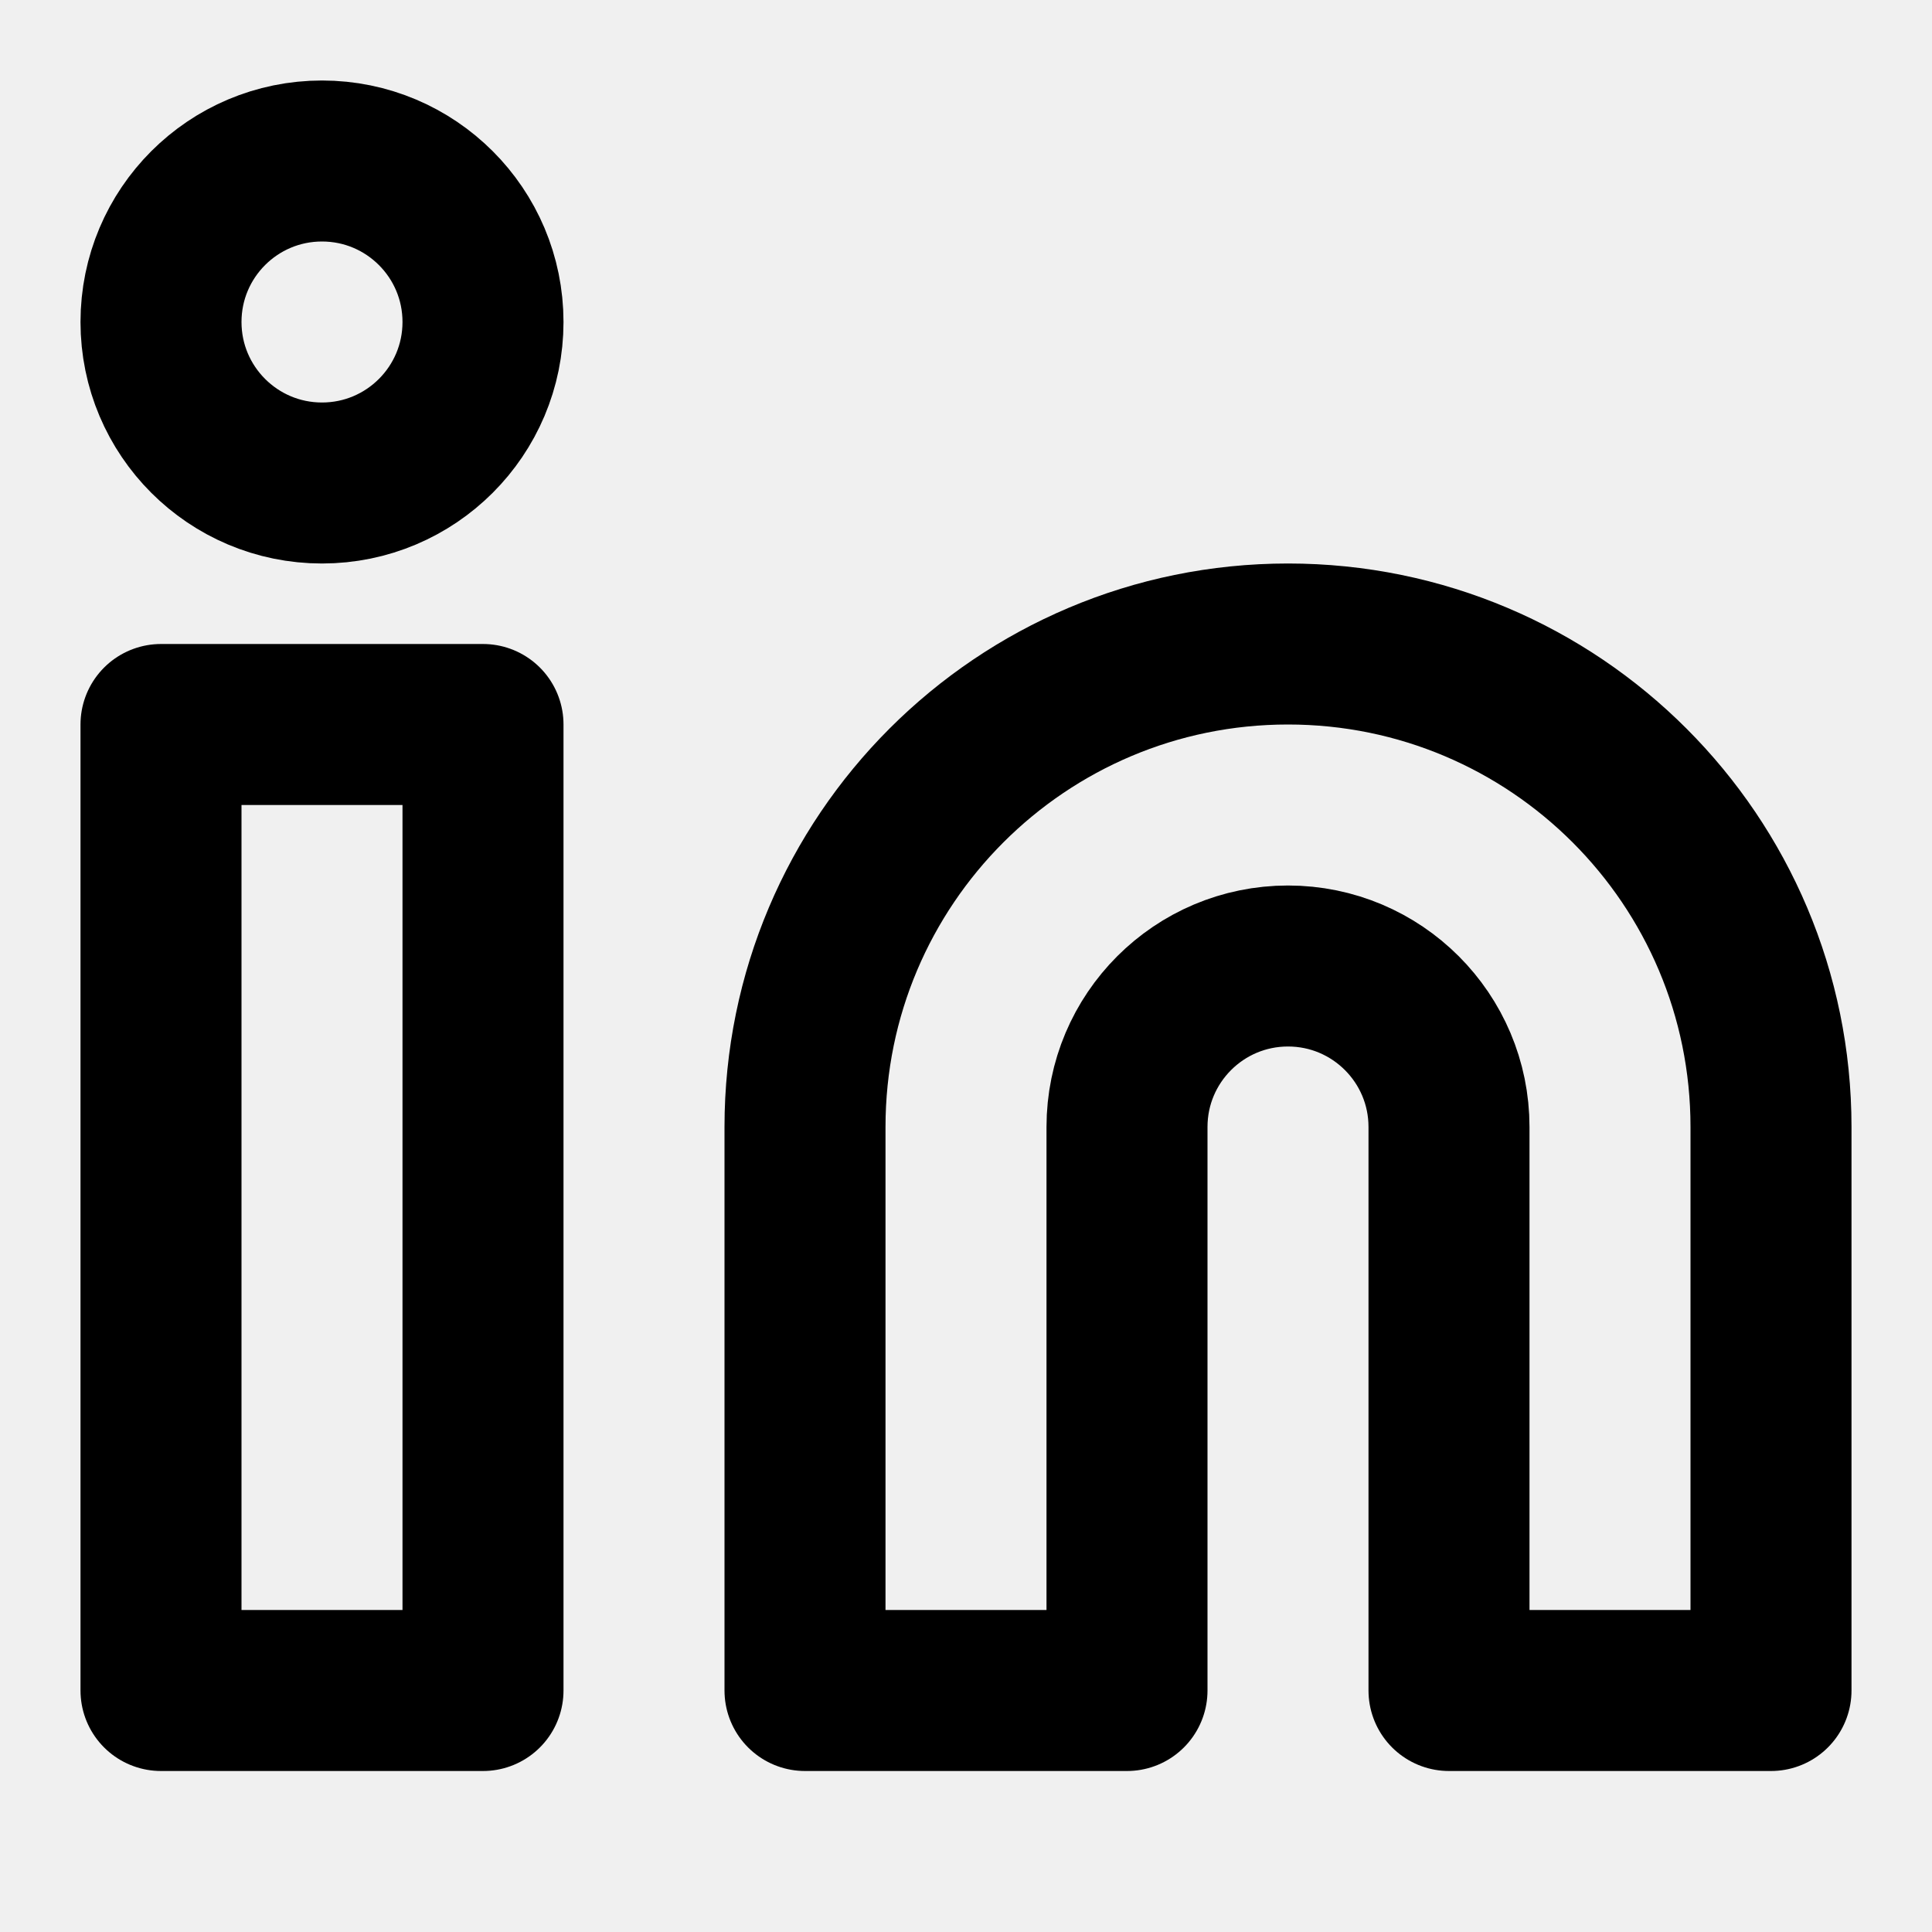
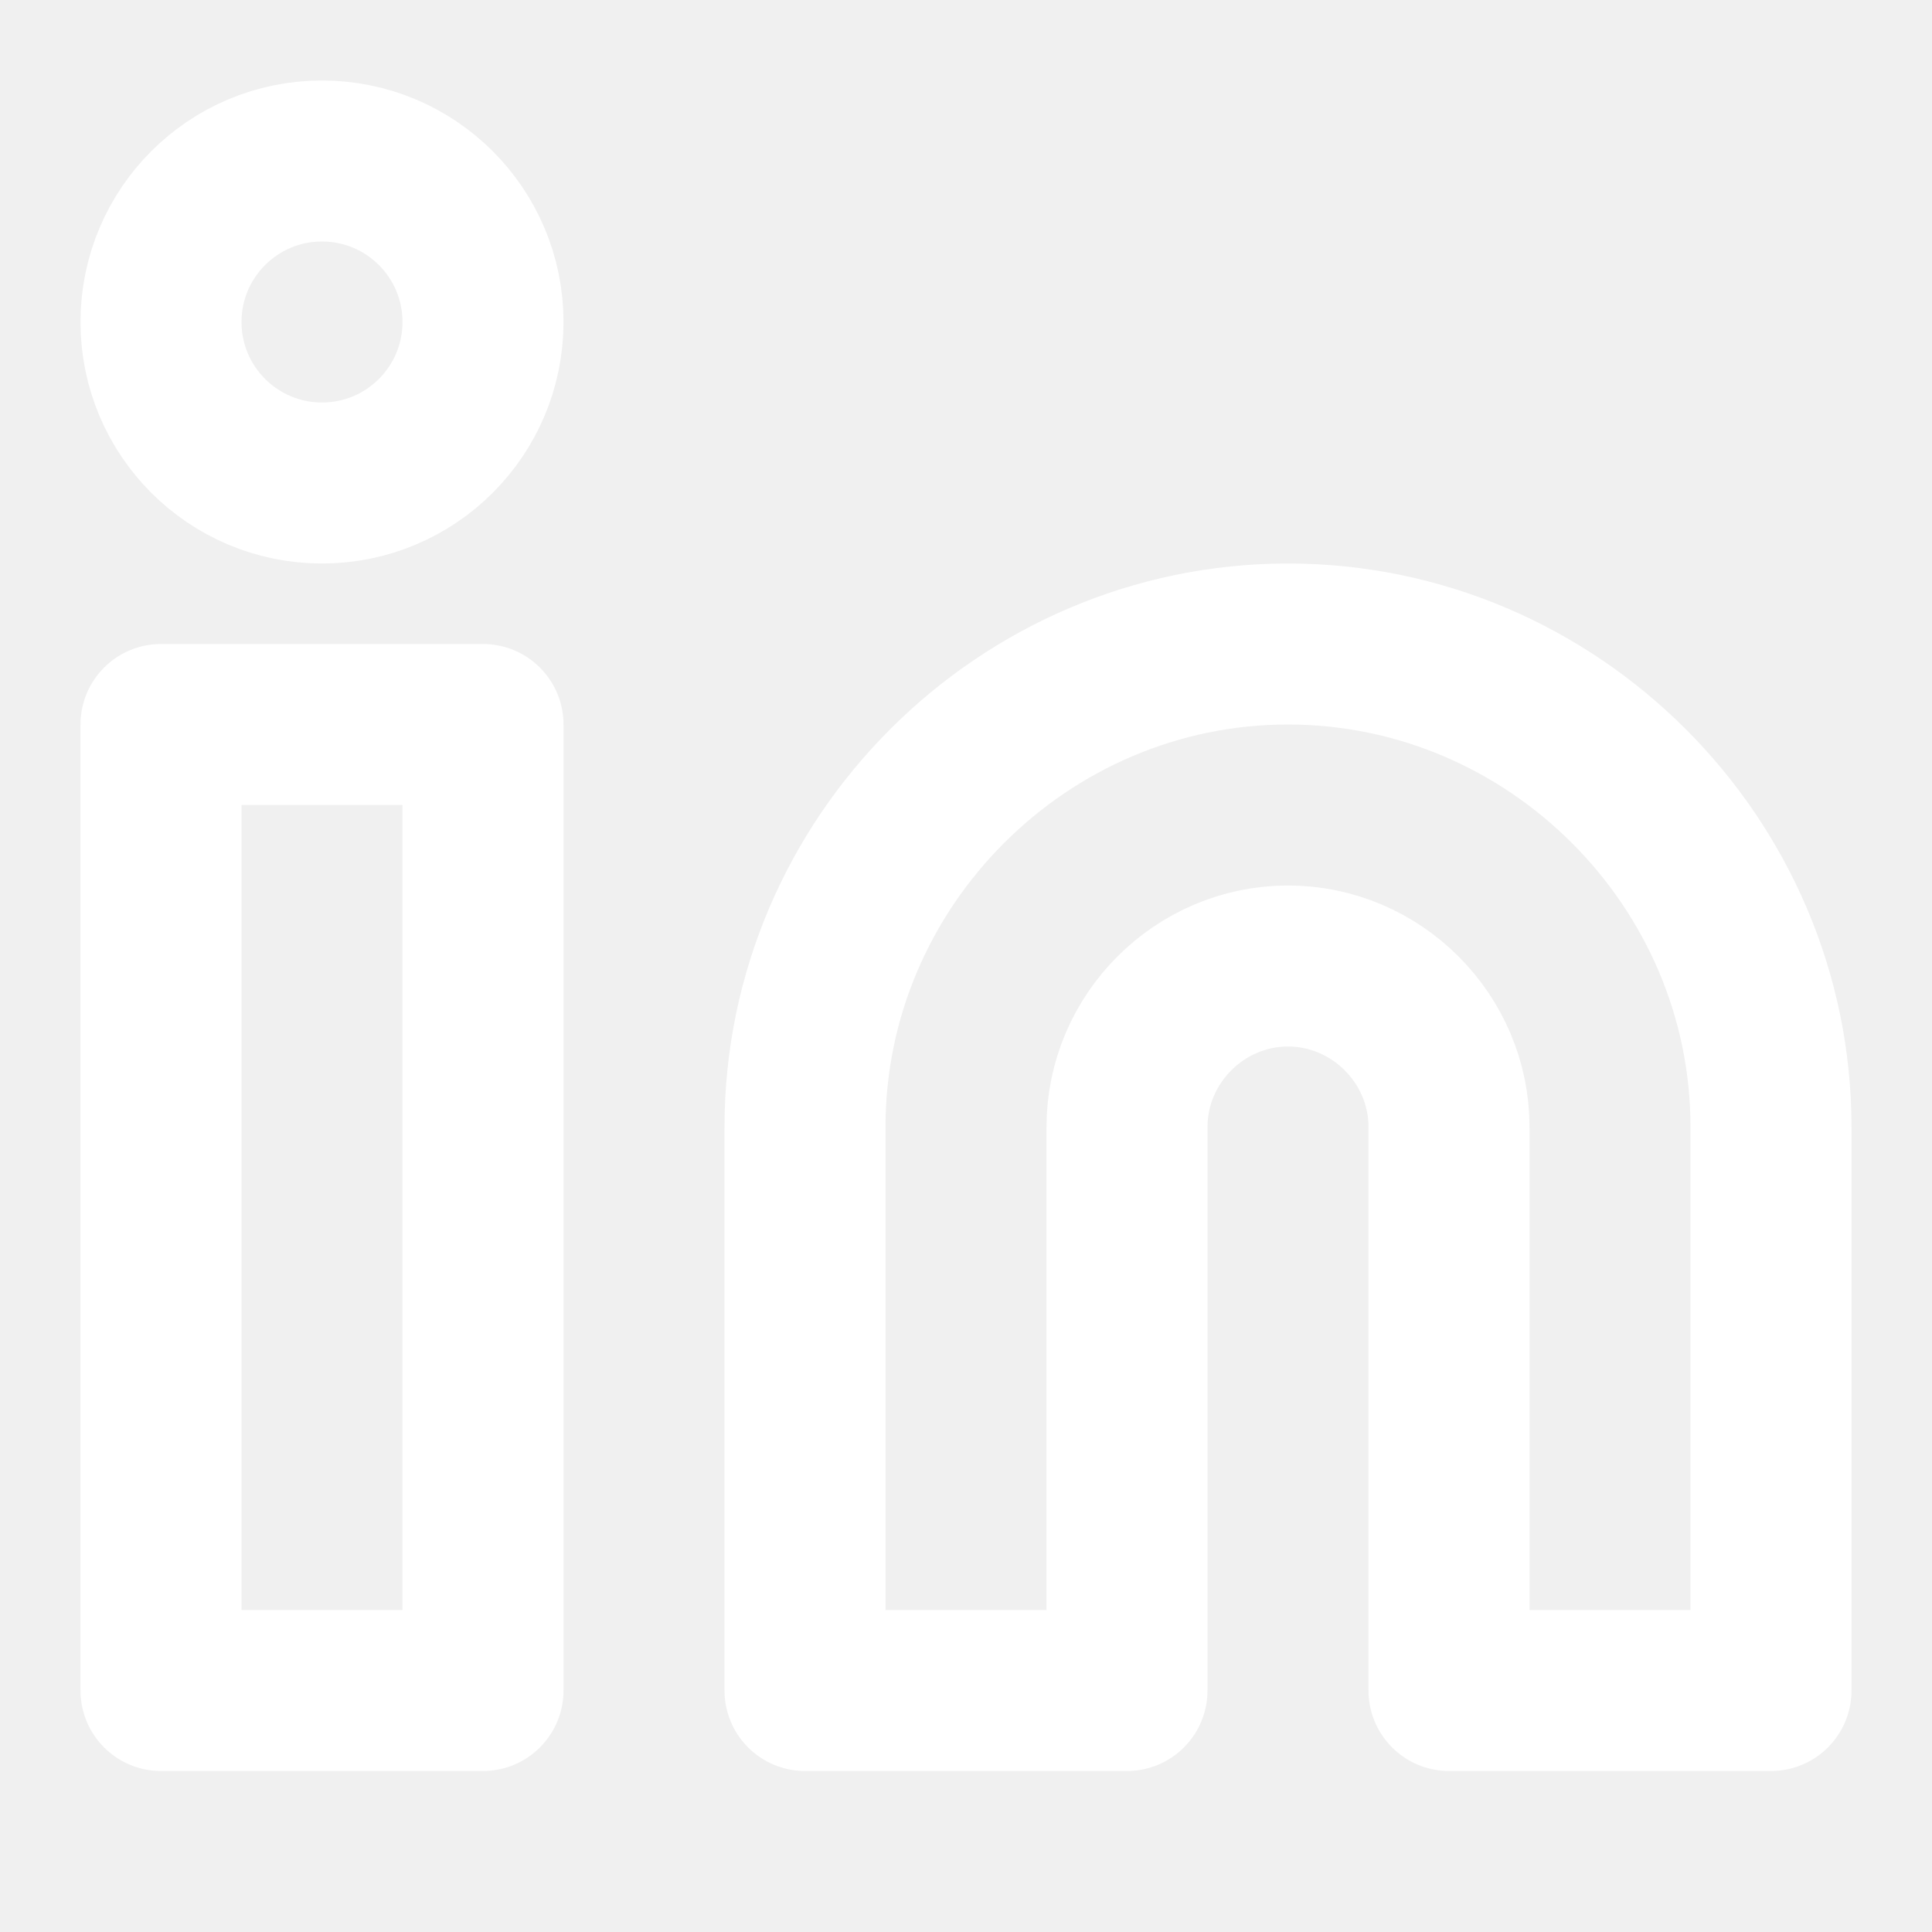
- <svg xmlns="http://www.w3.org/2000/svg" width="24" height="24" viewBox="0 0 24 24" fill="none" stroke="currentColor" stroke-width="2" stroke-linecap="round" stroke-linejoin="round" class="feather feather-linkedin">
-   <path d="M16 8a6 6 0 0 1 6 6v7h-4v-7a2 2 0 0 0-2-2 2 2 0 0 0-2 2v7h-4v-7a6 6 0 0 1 6-6z" />
-   <rect x="2" y="9" width="4" height="12" />
-   <circle cx="4" cy="4" r="2" />
+ <svg xmlns="http://www.w3.org/2000/svg" width="100%" height="100%" viewBox="0 0 24 24" version="1.1" xml:space="preserve" style="fill-rule:evenodd;clip-rule:evenodd;stroke-linecap:round;stroke-linejoin:round;">
+   <path d="M16,8C19.292,8 22,10.708 22,14L22,21L18,21L18,14C18,12.903 17.097,12 16,12C14.903,12 14,12.903 14,14L14,21L10,21L10,14C10,10.708 12.708,8 16,8Z" style="fill:none;fill-rule:nonzero;stroke:white;stroke-width:2px;" />
+   <rect x="2" y="9" width="4" height="12" style="fill:none;stroke:white;stroke-width:2px;" />
+   <circle cx="4" cy="4" r="2" style="fill:none;stroke:white;stroke-width:2px;" />
</svg>
